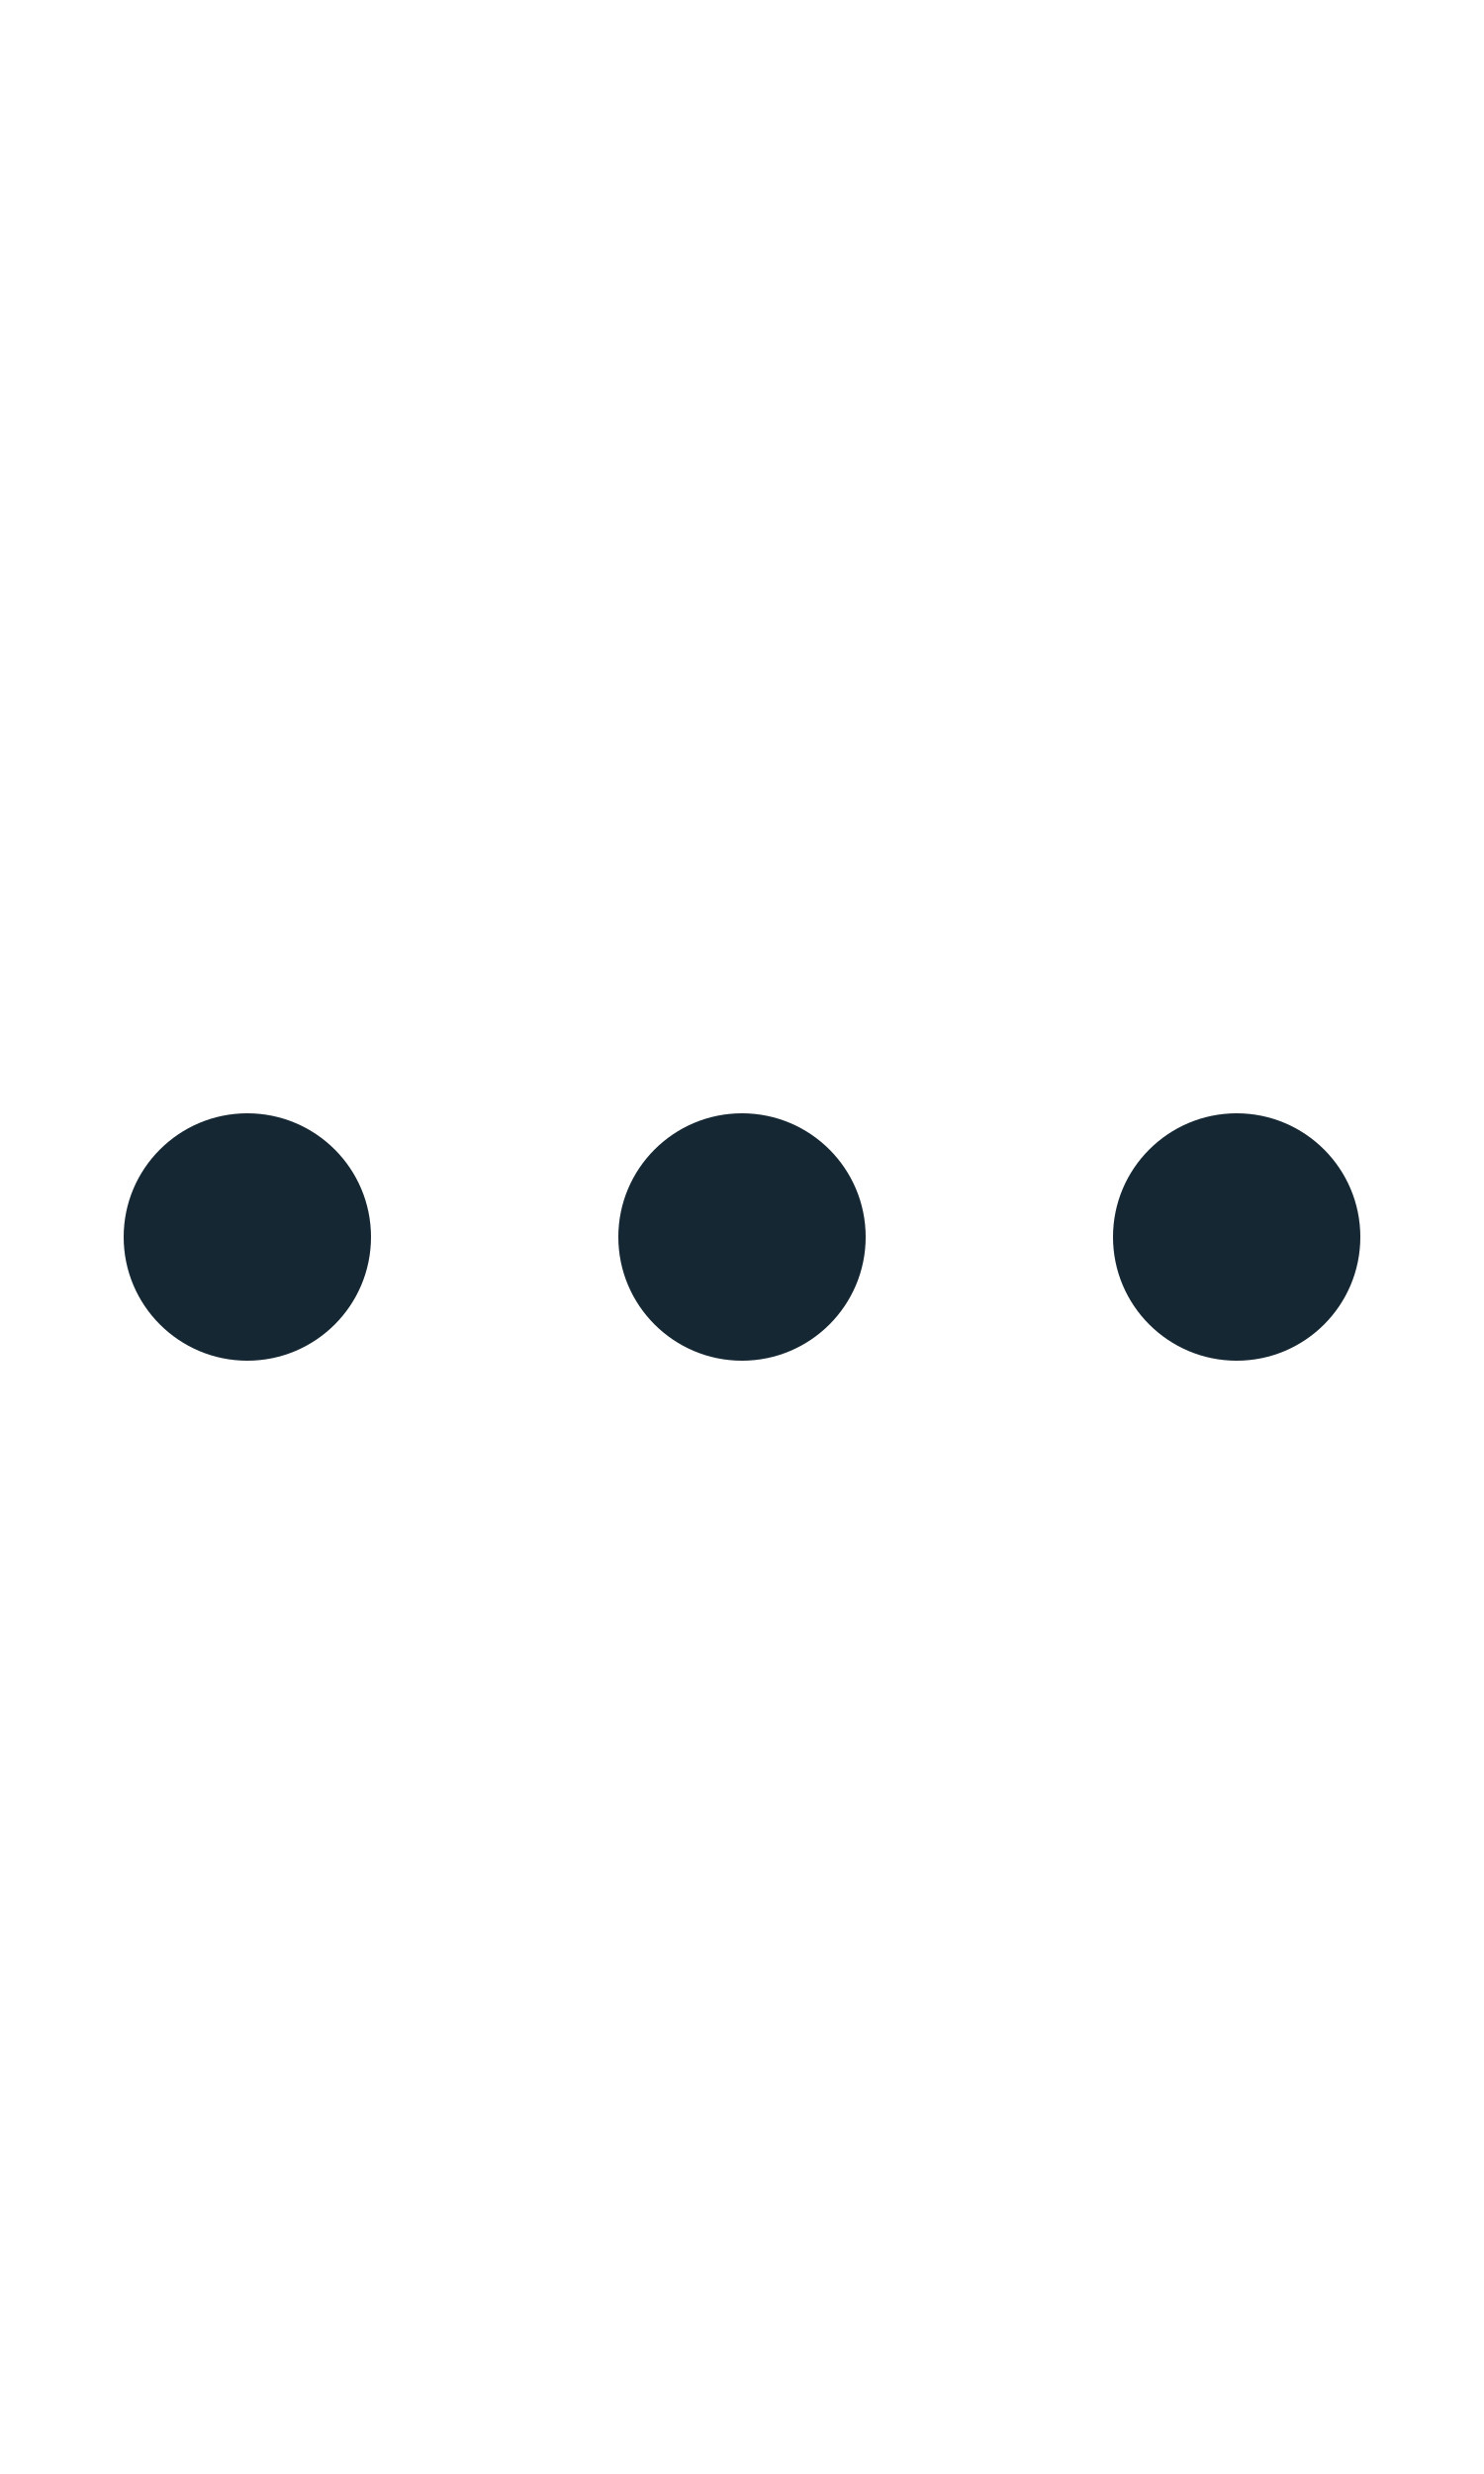
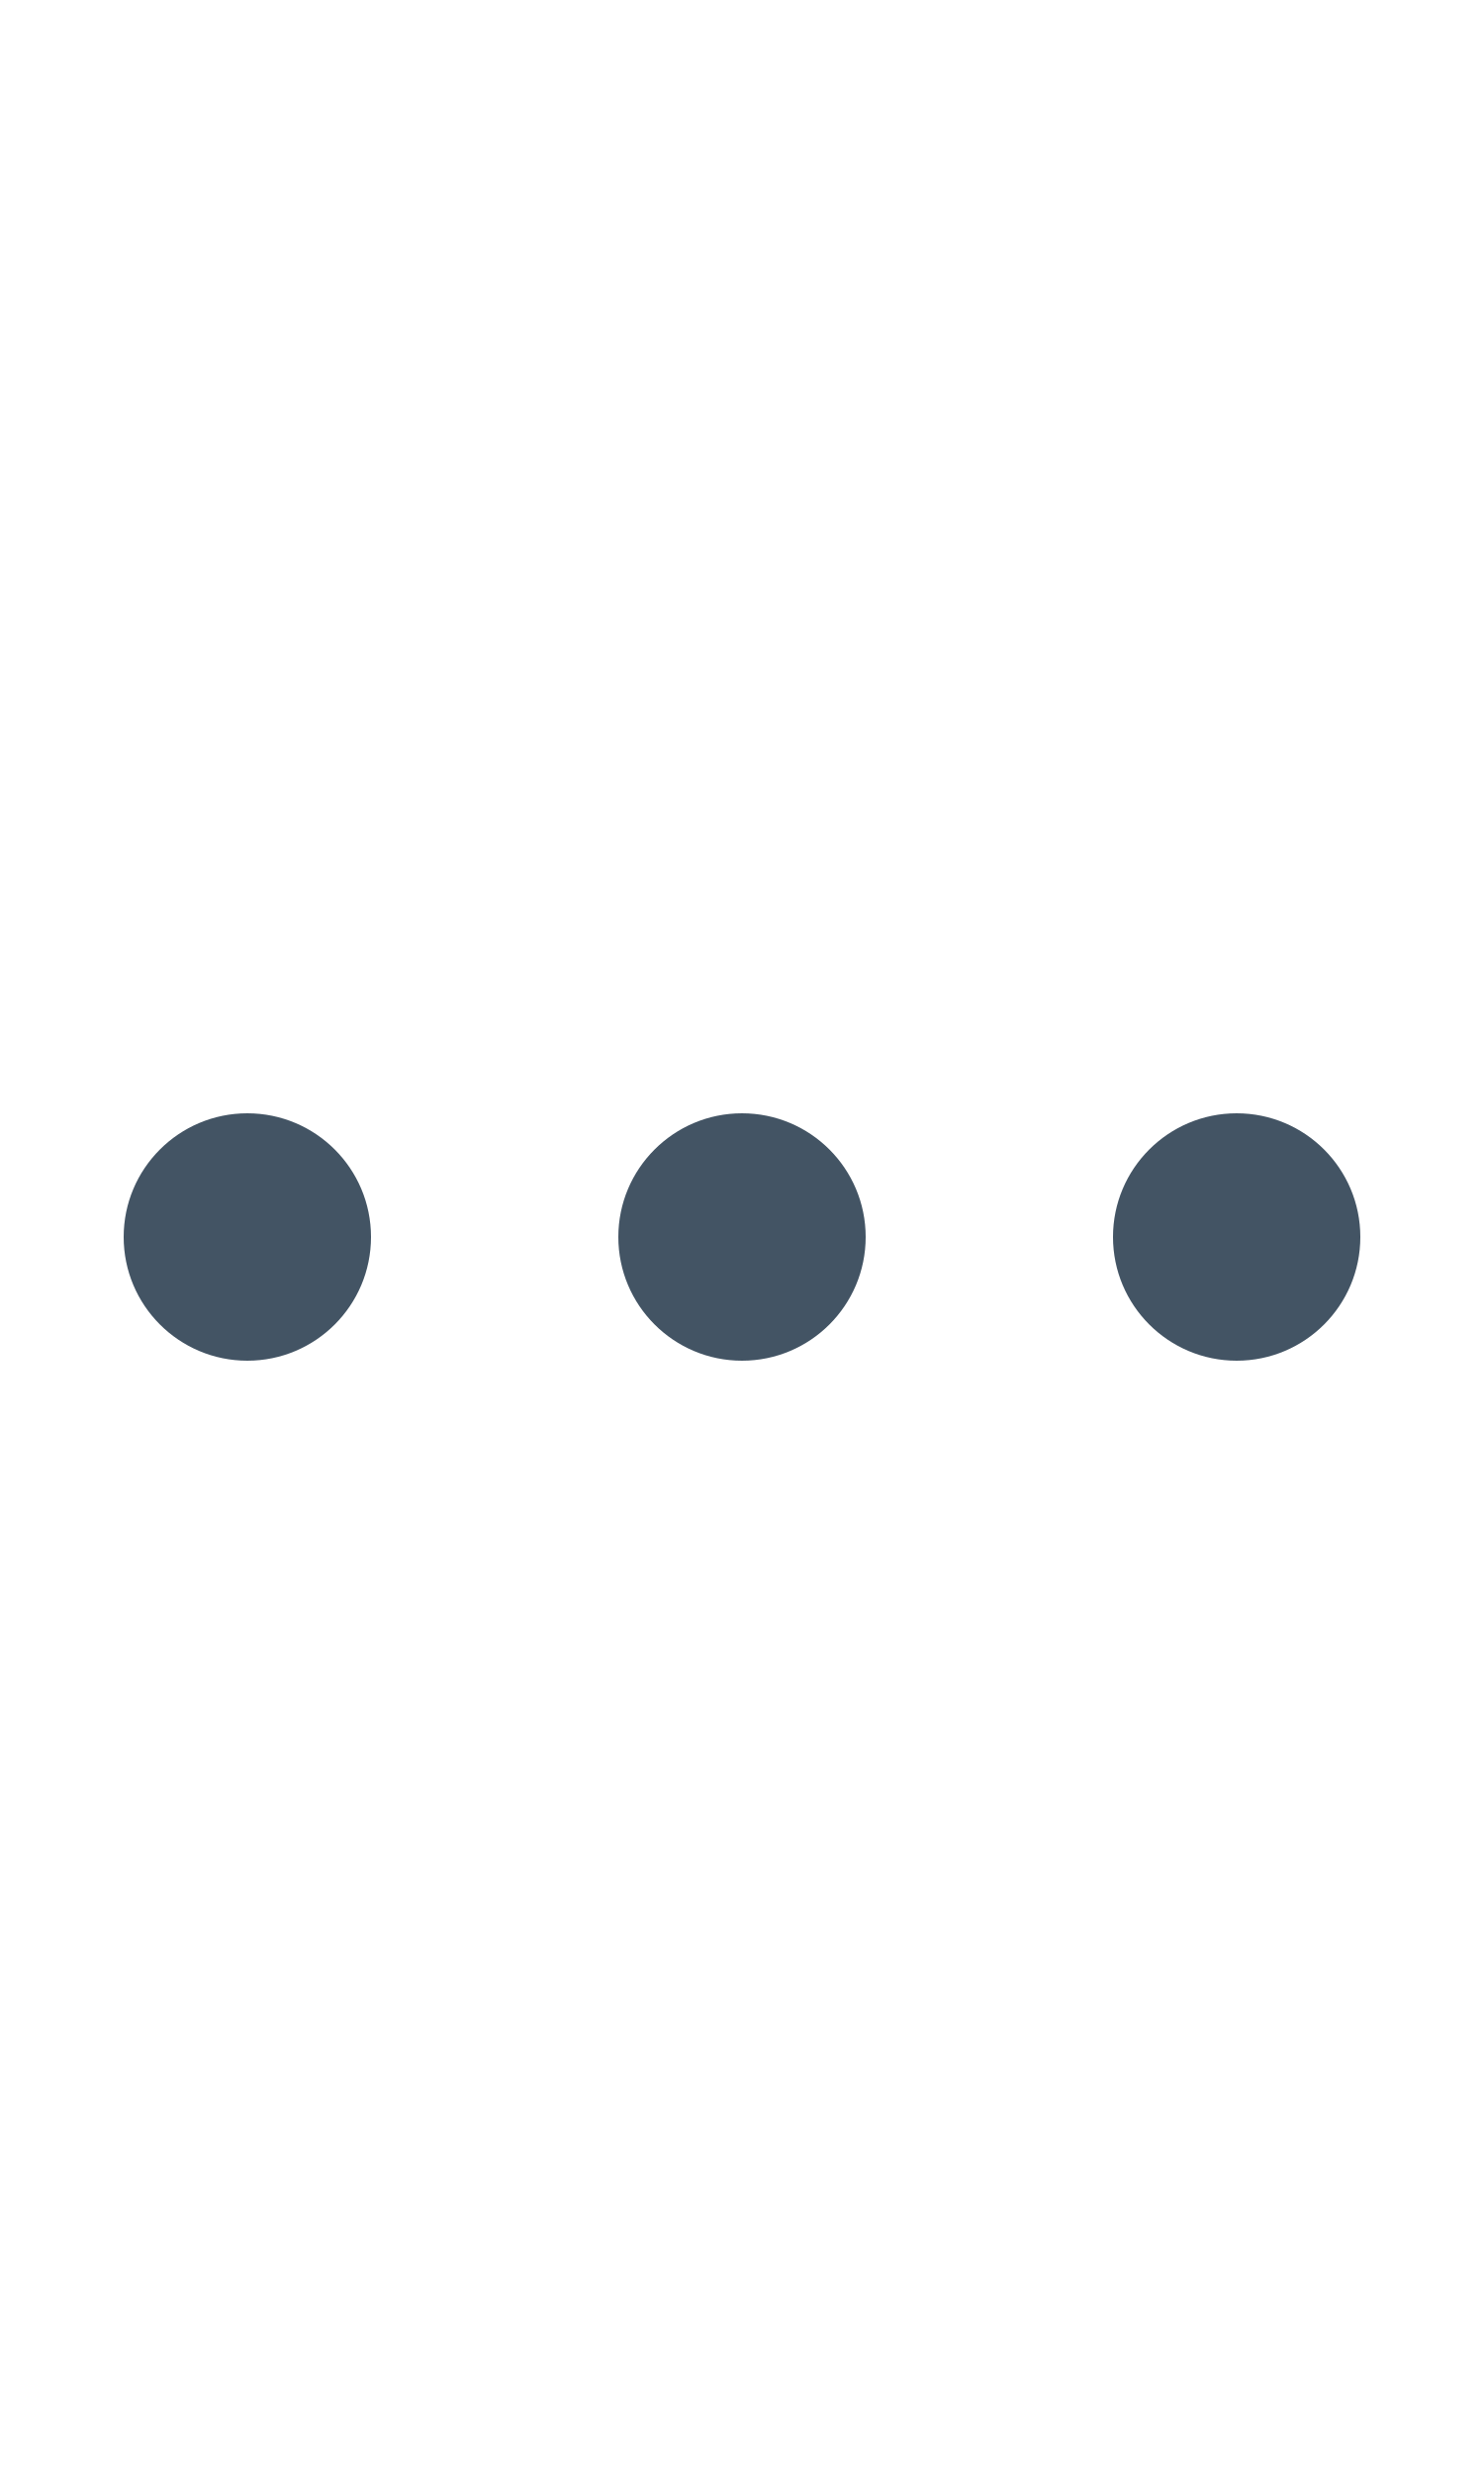
<svg xmlns="http://www.w3.org/2000/svg" width="12" height="20" viewBox="0 0 12 20" fill="none">
-   <circle cx="2" cy="10" r="1" fill="#142733" />
-   <circle cx="6" cy="10" r="1" fill="#142733" />
-   <circle cx="10" cy="10" r="1" fill="#142733" />
+   <circle cx="2" cy="10" r="1" fill="#435464" />
+   <circle cx="6" cy="10" r="1" fill="#435464" />
+   <circle cx="10" cy="10" r="1" fill="#435464" />
</svg>
